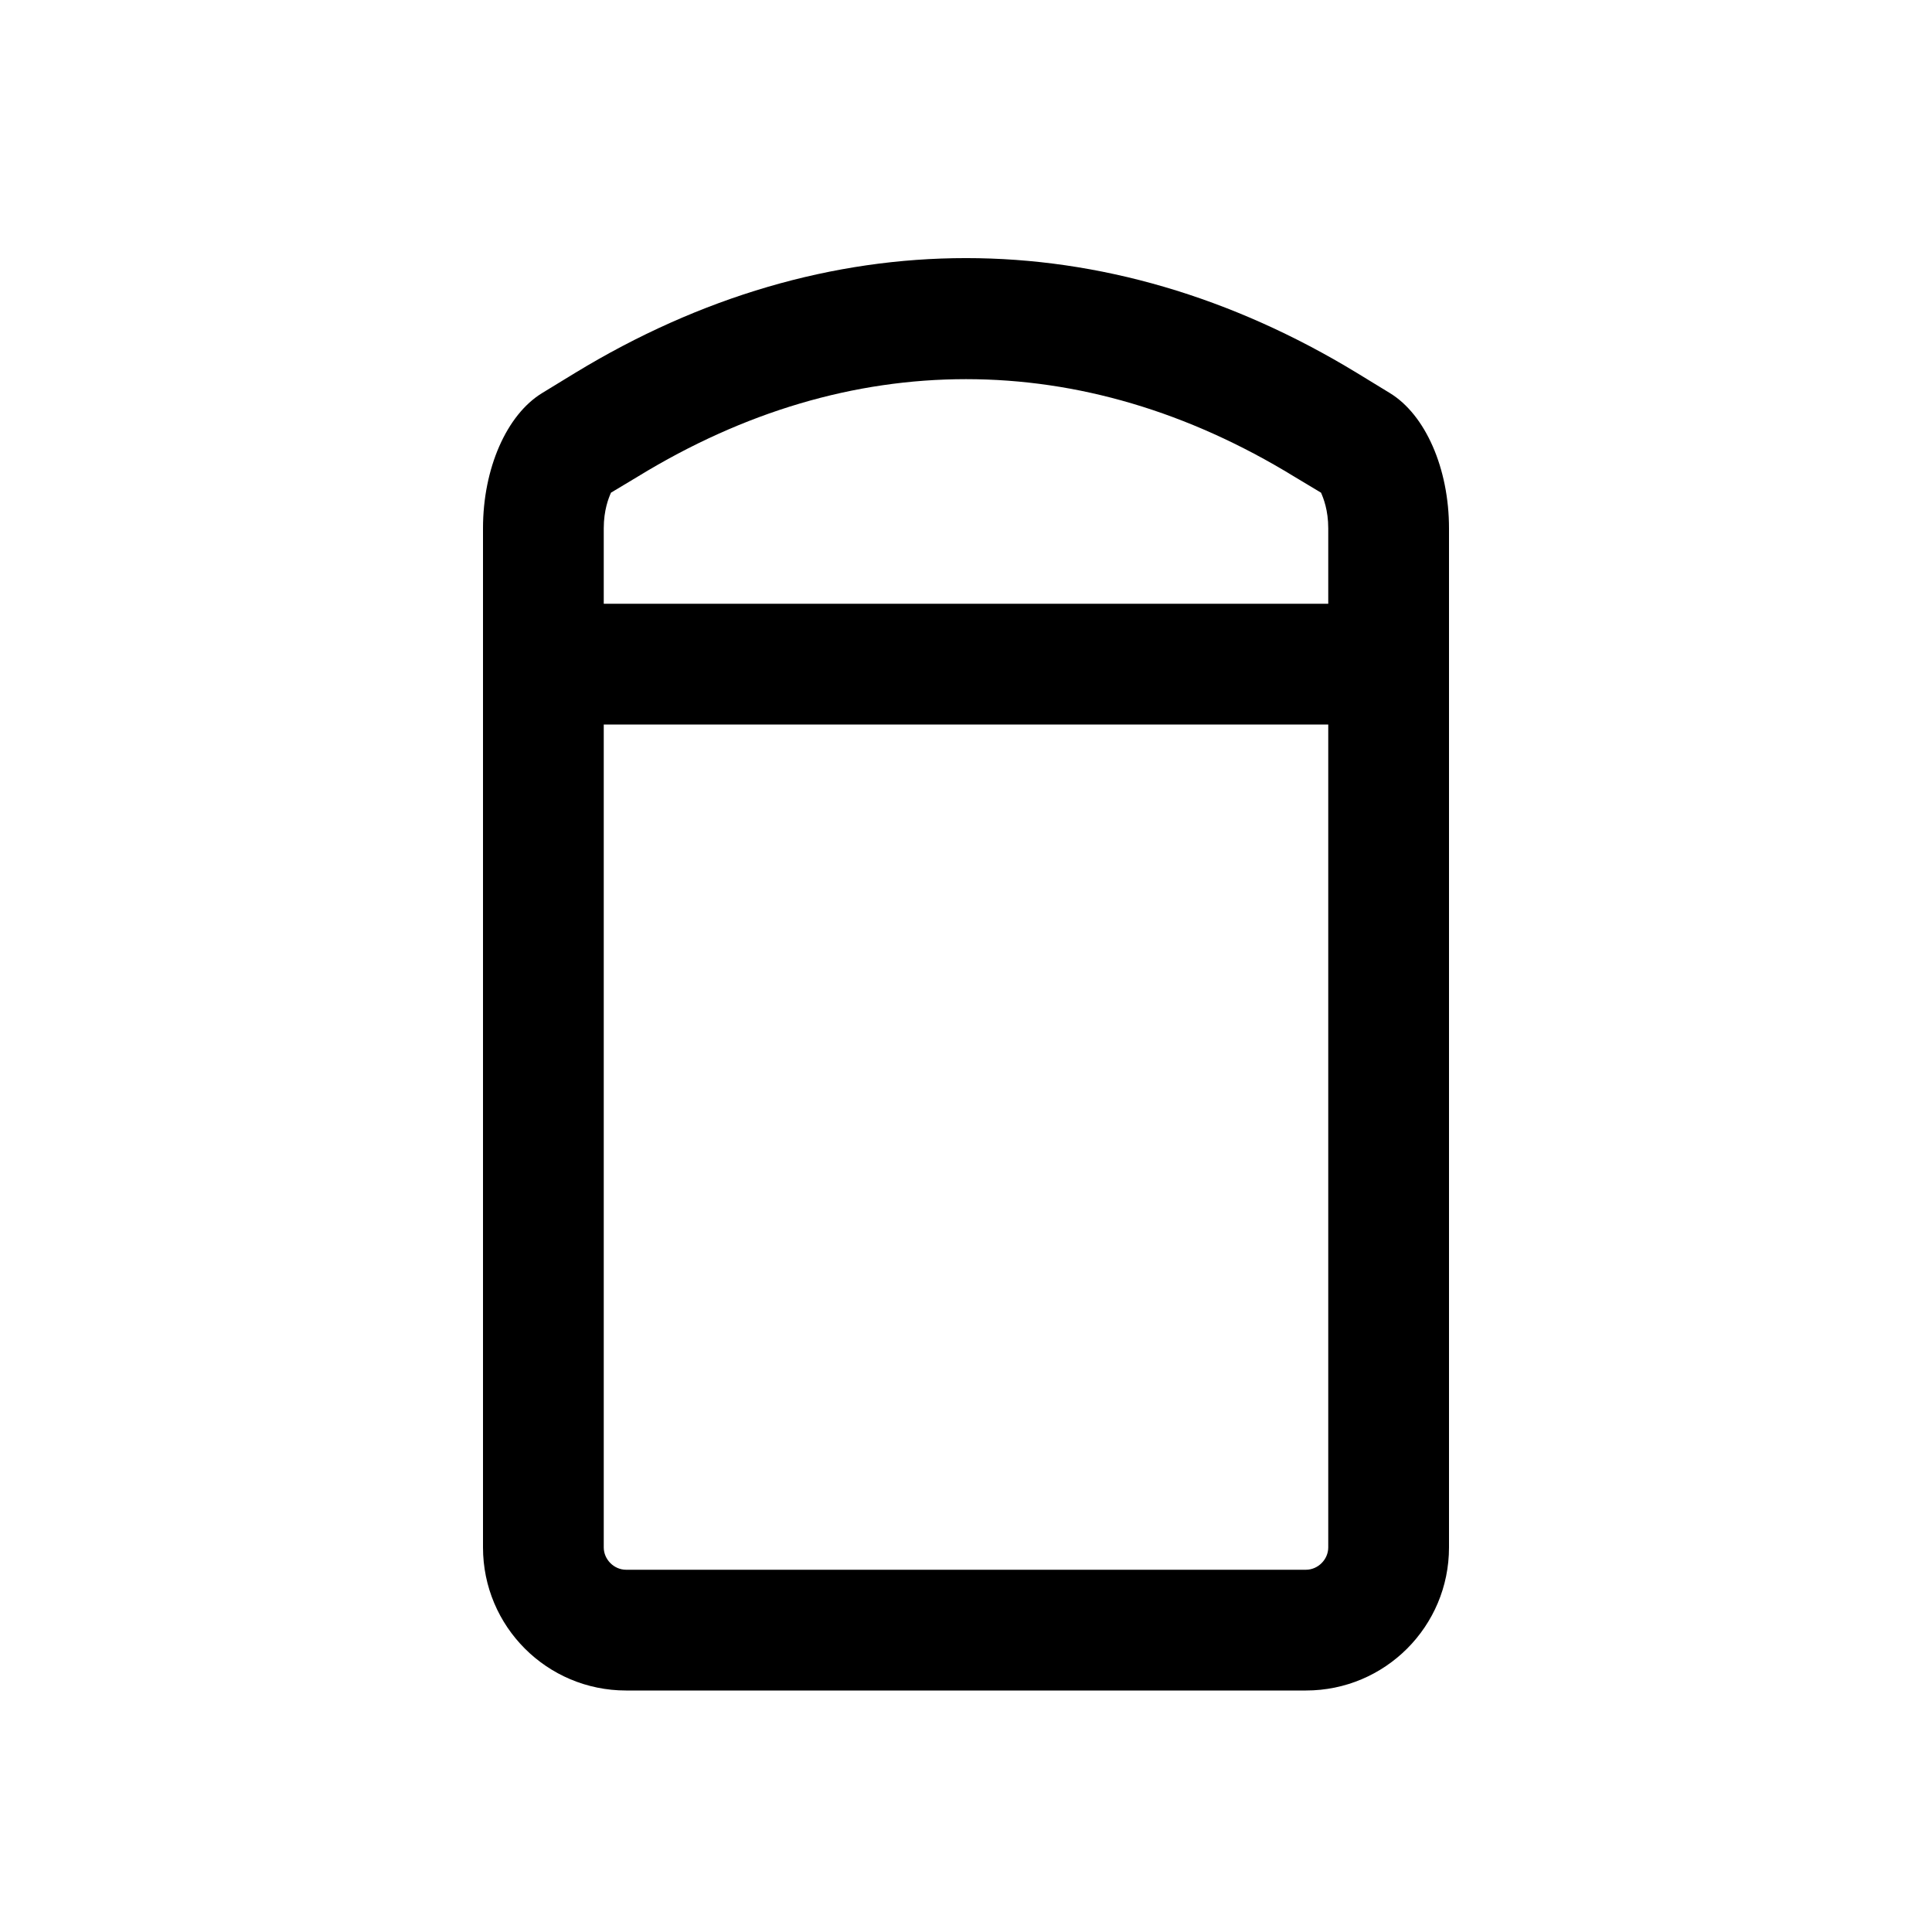
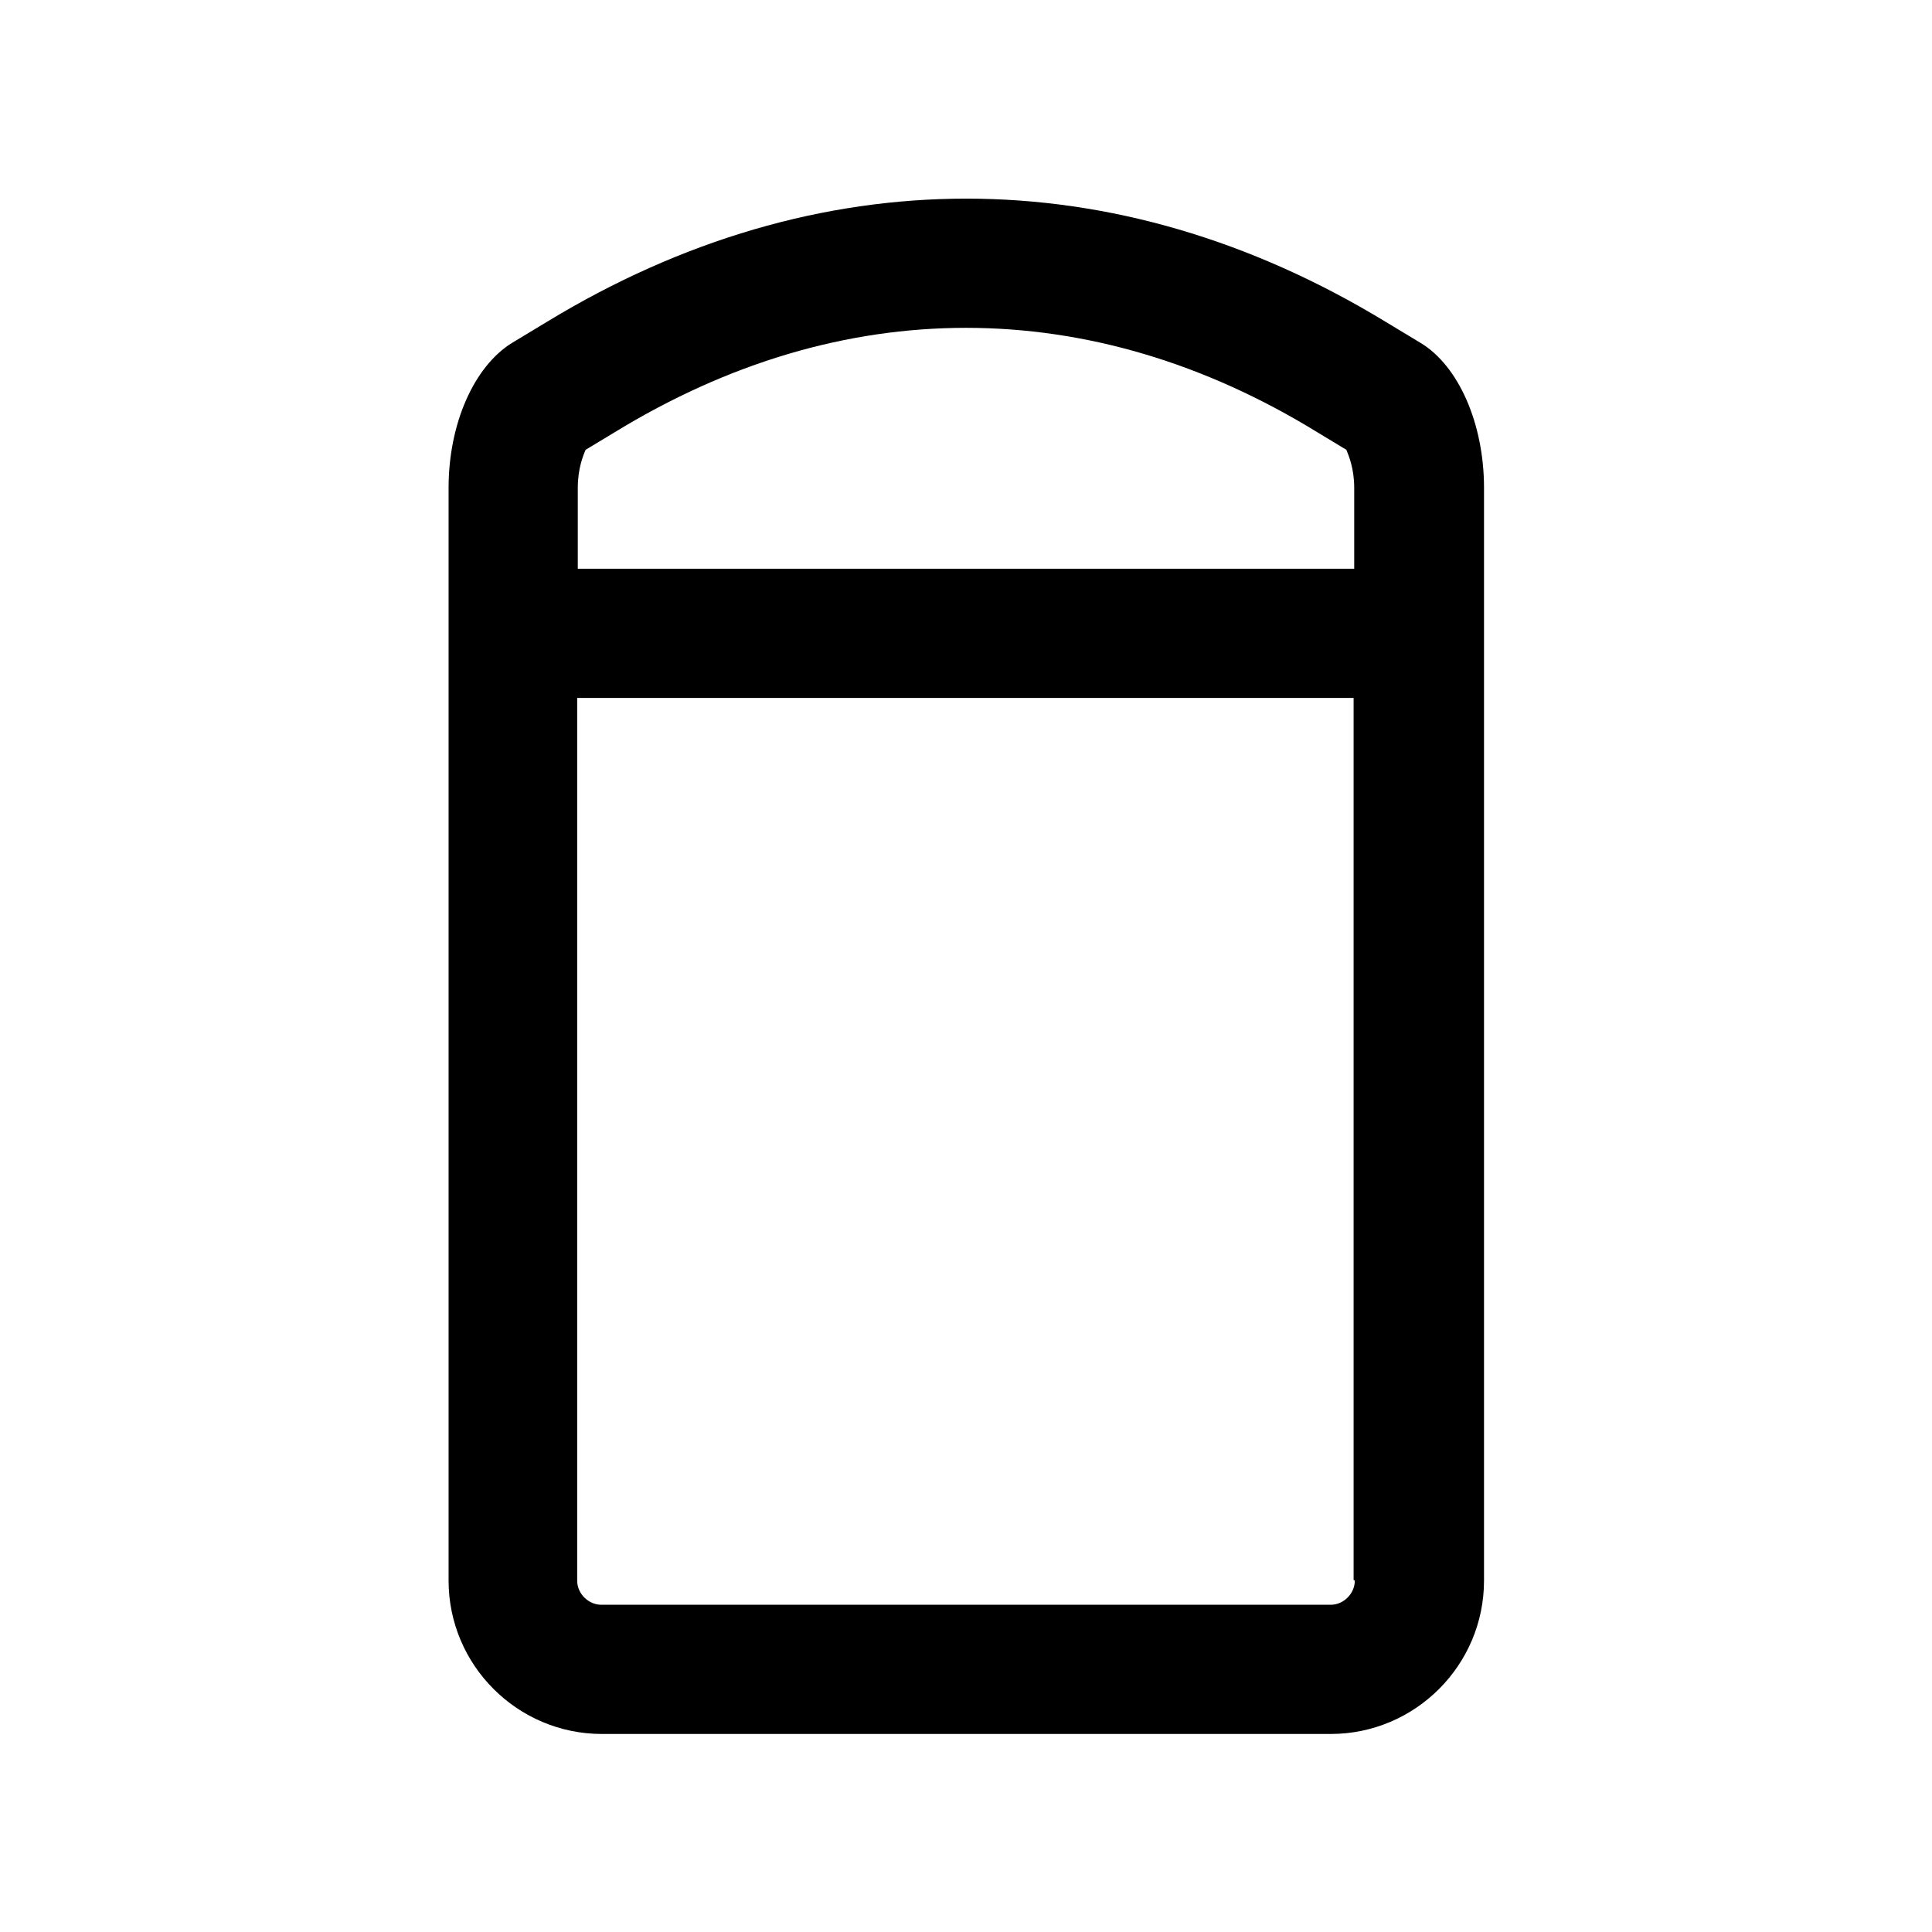
<svg xmlns="http://www.w3.org/2000/svg" id="a" viewBox="0 0 32 32">
-   <path d="M23.02,6.51l-.54-.33c-4.17-2.54-8.79-2.54-12.96,0l-.54,.33c-.59,.36-.98,1.25-.98,2.24V25.63c0,1.31,1.06,2.37,2.37,2.37h11.26c1.31,0,2.37-1.06,2.37-2.37V8.75c0-.99-.39-1.88-.98-2.24Zm-1.02,19.12c0,.2-.17,.37-.37,.37H10.37c-.2,0-.37-.17-.37-.37V12h12v13.63ZM10,10v-1.25c0-.3,.08-.5,.12-.59l.45-.27c1.75-1.07,3.58-1.61,5.43-1.61s3.68,.54,5.43,1.61l.45,.27c.04,.09,.12,.29,.12,.59v1.25H10Z" />
+   <path d="M23.53,5.68l-.58-.35c-4.47-2.72-9.42-2.72-13.89,0l-.58,.35c-.63,.39-1.05,1.34-1.05,2.4V26.18c0,1.4,1.14,2.54,2.54,2.54h12.07c1.4,0,2.54-1.14,2.54-2.54V8.08c0-1.06-.42-2.02-1.05-2.4Zm-1.09,20.5c0,.21-.18,.4-.4,.4H9.96c-.21,0-.4-.18-.4-.4V11.56h12.86v14.61ZM9.57,9.42v-1.34c0-.32,.09-.54,.13-.63l.48-.29c1.88-1.15,3.84-1.73,5.82-1.73s3.95,.58,5.82,1.73l.48,.29c.04,.1,.13,.31,.13,.63v1.34H9.57Z" />
</svg>
